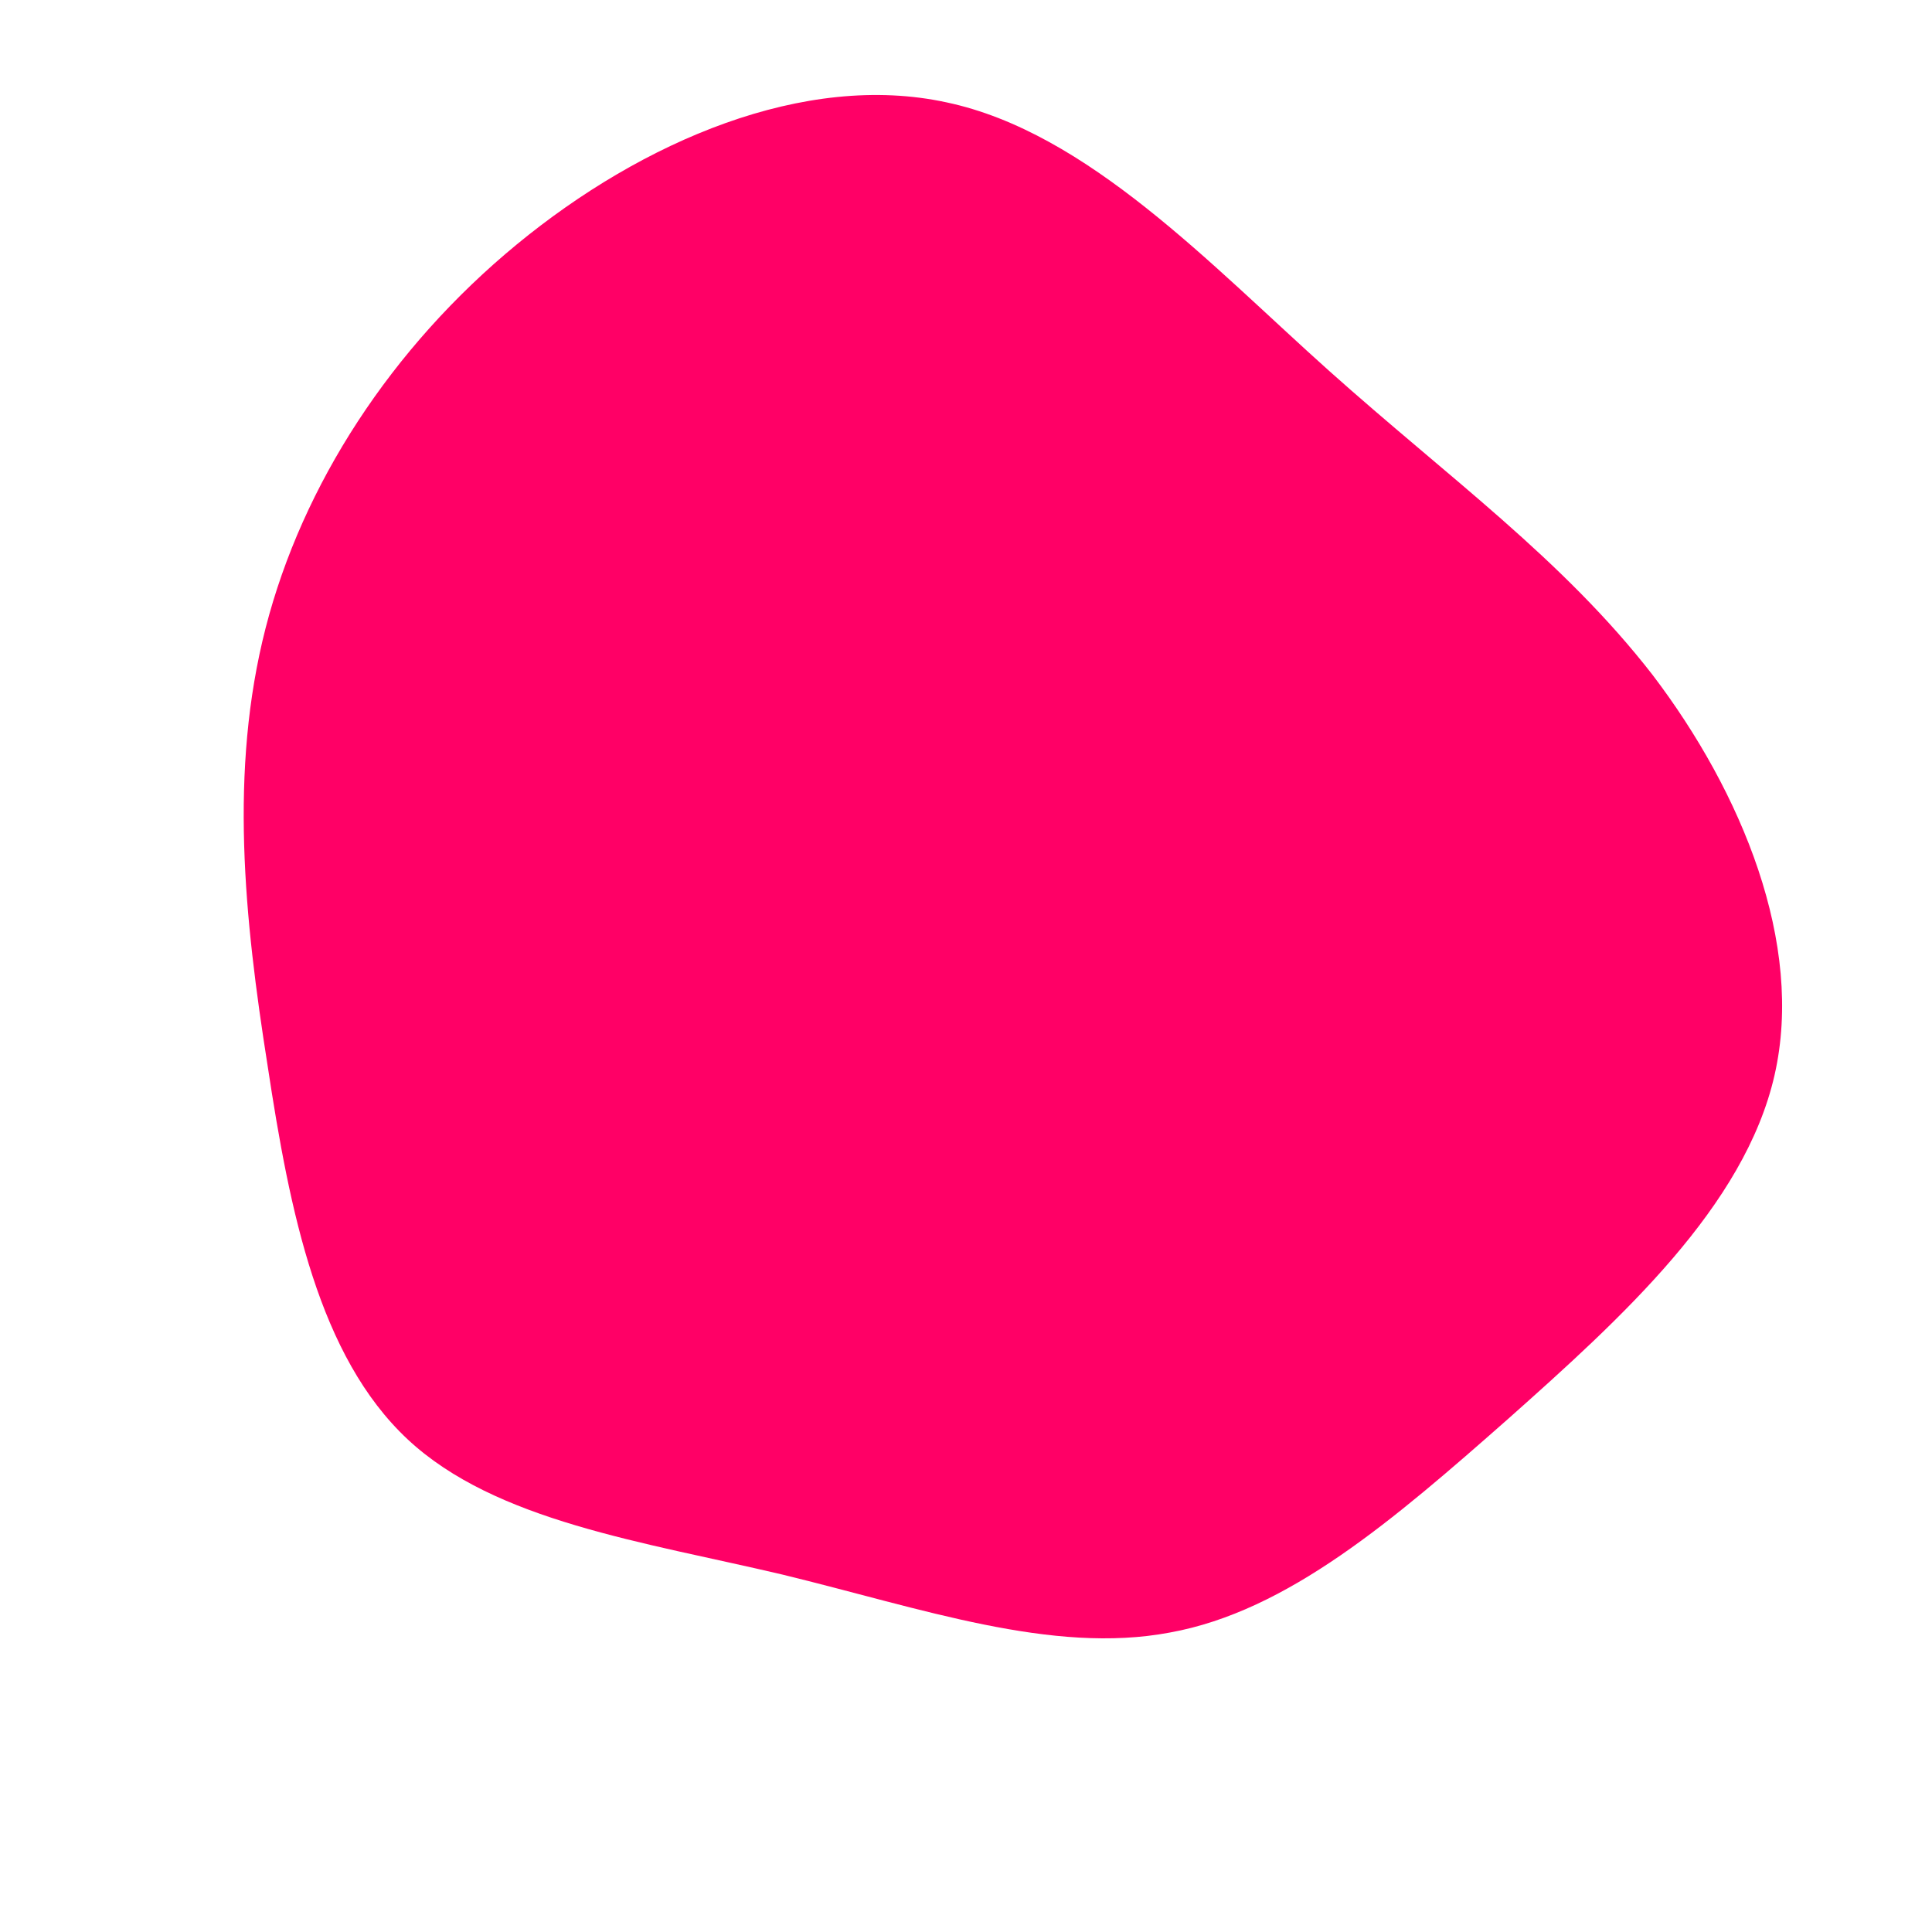
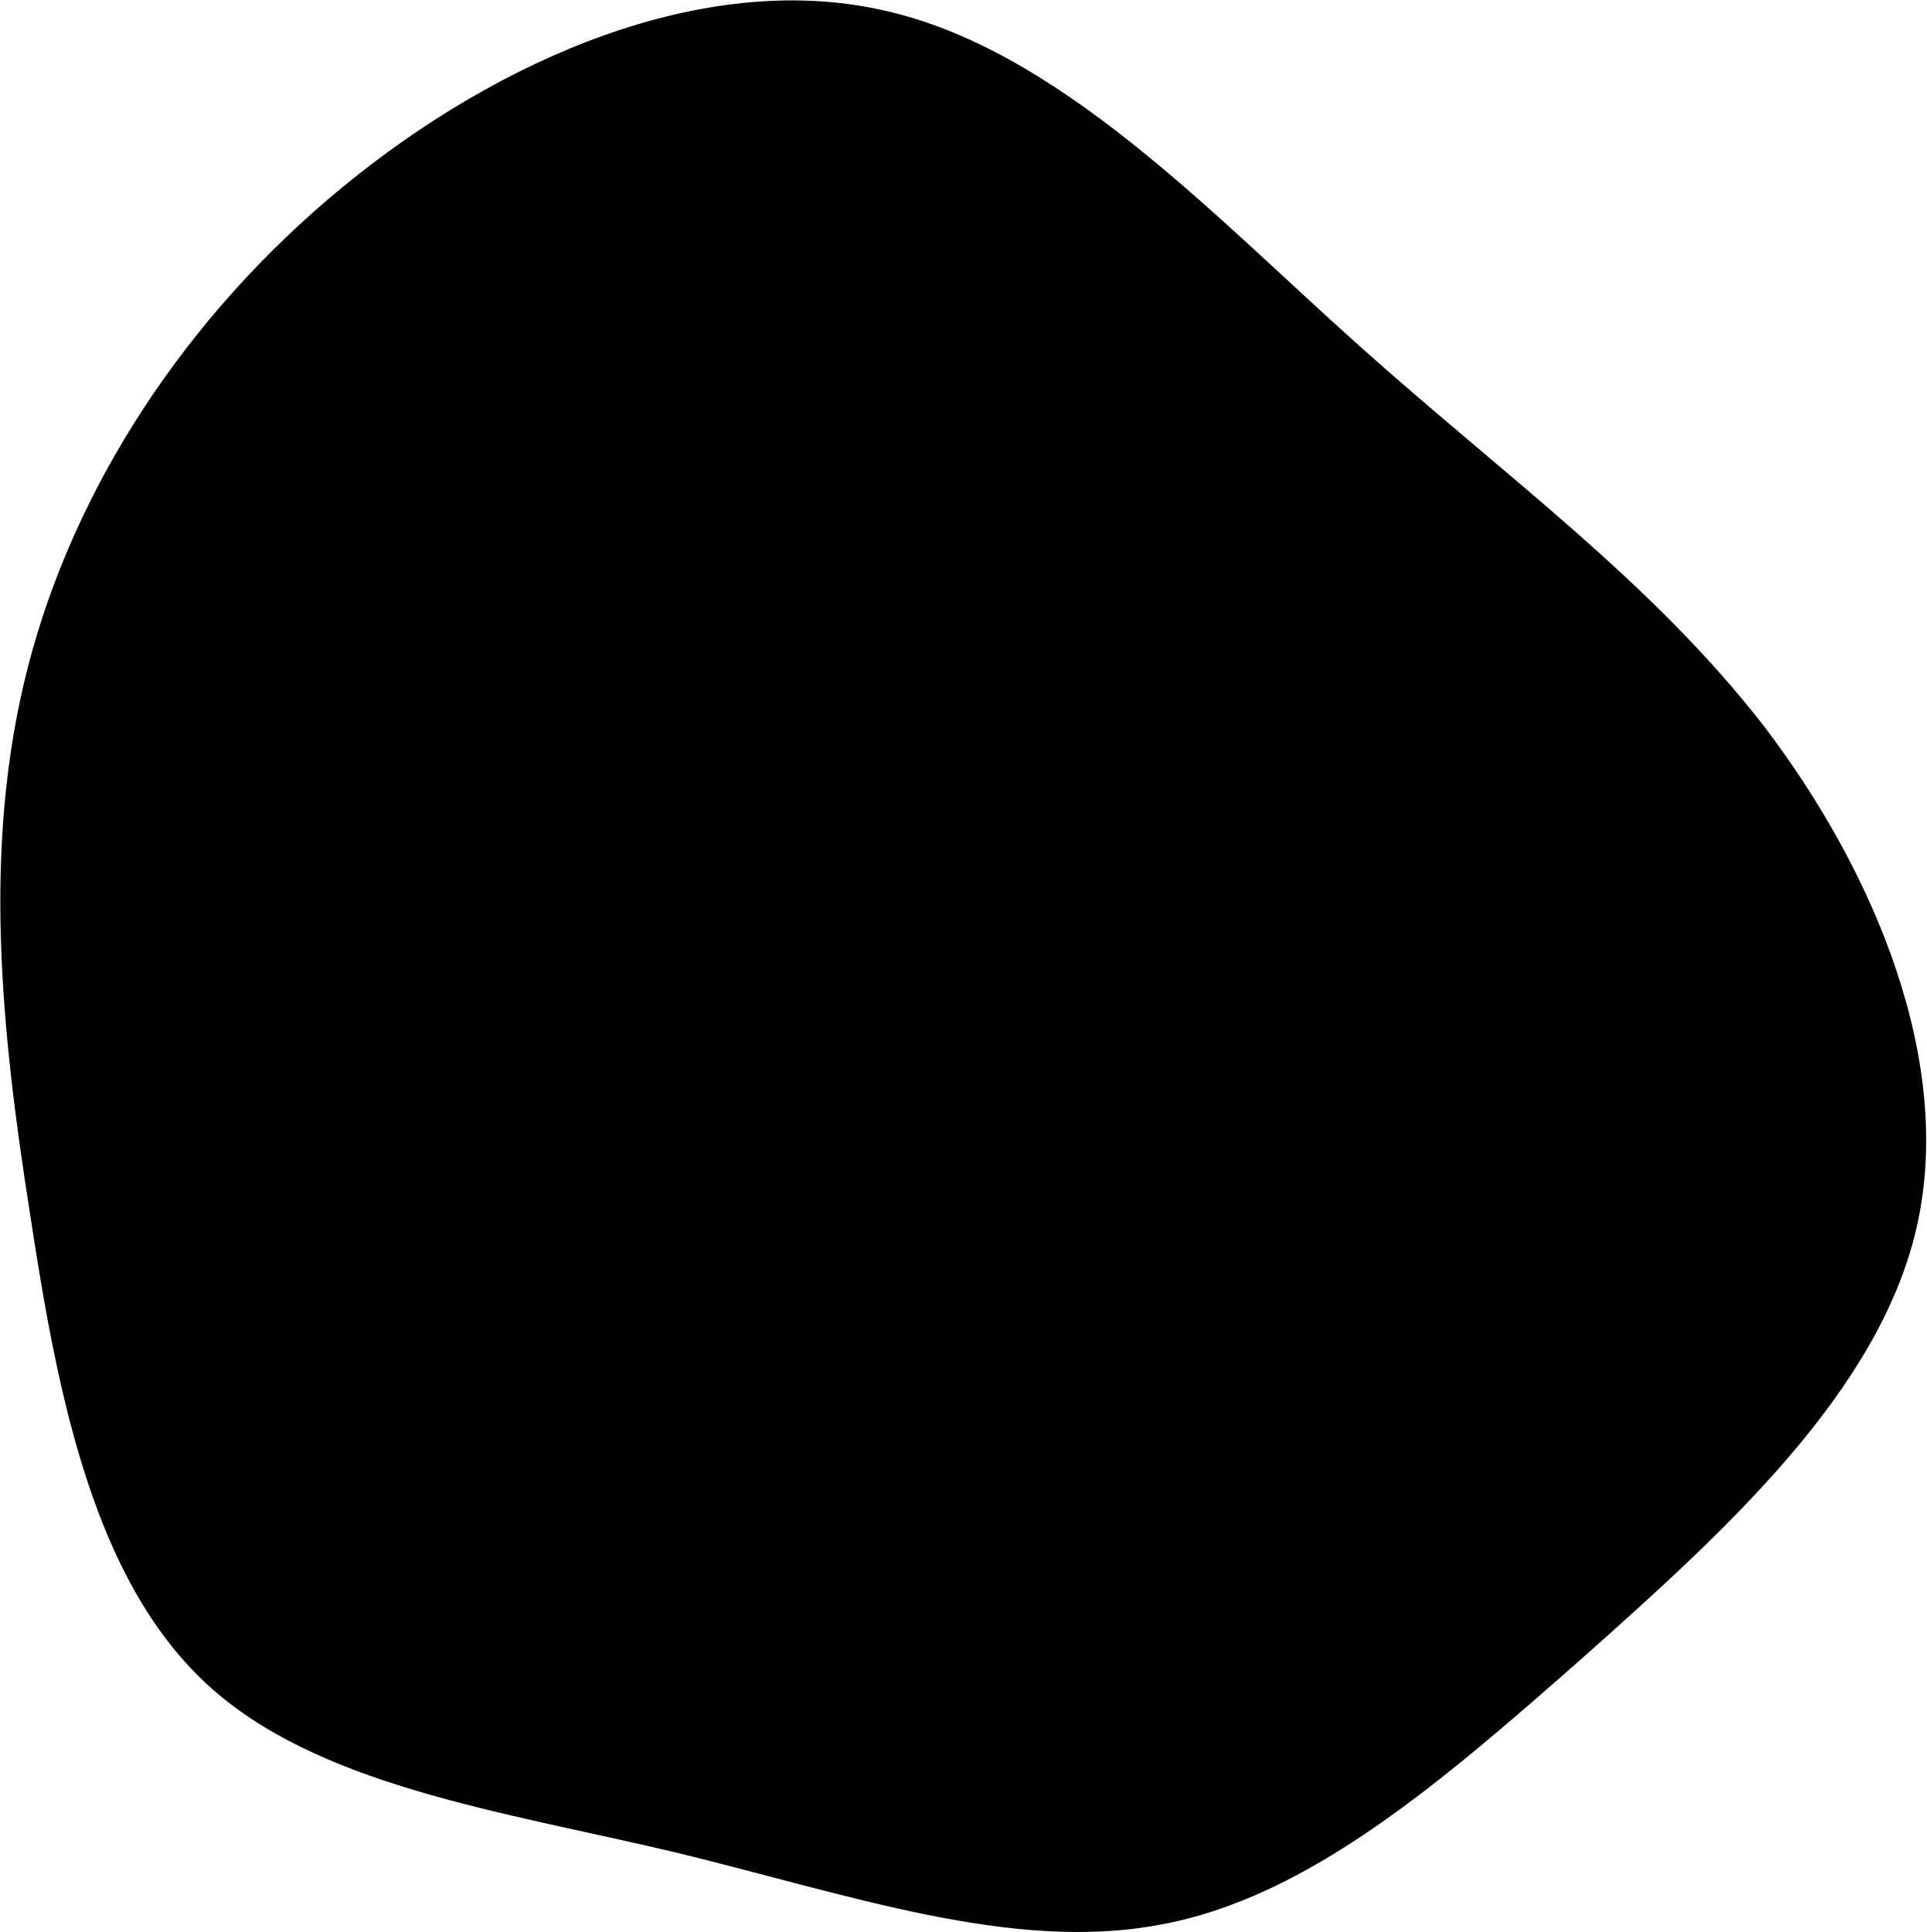
- <svg xmlns="http://www.w3.org/2000/svg" viewBox="0 0 200 200">
-   <path fill="#FF0066" d="M37.6,-61.6C49.9,-50.6,61.8,-42.1,71.1,-30.1C80.3,-18,86.8,-2.3,83.7,11.3C80.6,24.9,67.9,36.4,56.1,46.9C44.3,57.3,33.3,66.8,21.1,69C8.9,71.3,-4.6,66.5,-19,63C-33.4,59.6,-48.7,57.5,-57.8,49C-67,40.4,-70,25.5,-72.3,10.3C-74.7,-4.9,-76.3,-20.2,-72.5,-35C-68.7,-49.8,-59.5,-64,-46.5,-74.7C-33.5,-85.4,-16.7,-92.6,-2,-89.4C12.6,-86.3,25.3,-72.6,37.6,-61.6Z" transform="translate(100 100)" />
+ <svg xmlns="http://www.w3.org/2000/svg" version="1.1" id="Layer_1" x="0px" y="0px" viewBox="0 0 159.3 159.8" style="enable-background:new 0 0 159.3 159.8;" xml:space="preserve">
+   <path d="M112.4,28.6c12.3,11,24.2,19.5,33.5,31.5c9.2,12.1,15.7,27.8,12.6,41.4s-15.8,25.1-27.6,35.6c-11.8,10.4-22.8,19.9-35,22.1  c-12.2,2.3-25.7-2.5-40.1-6c-14.4-3.4-29.7-5.5-38.8-14c-9.2-8.6-12.2-23.5-14.5-38.7C0.1,85.3-1.5,70,2.3,55.2s13-29,26-39.7  S58.1-2.4,72.8,0.8C87.4,3.9,100.1,17.6,112.4,28.6z" />
</svg>
